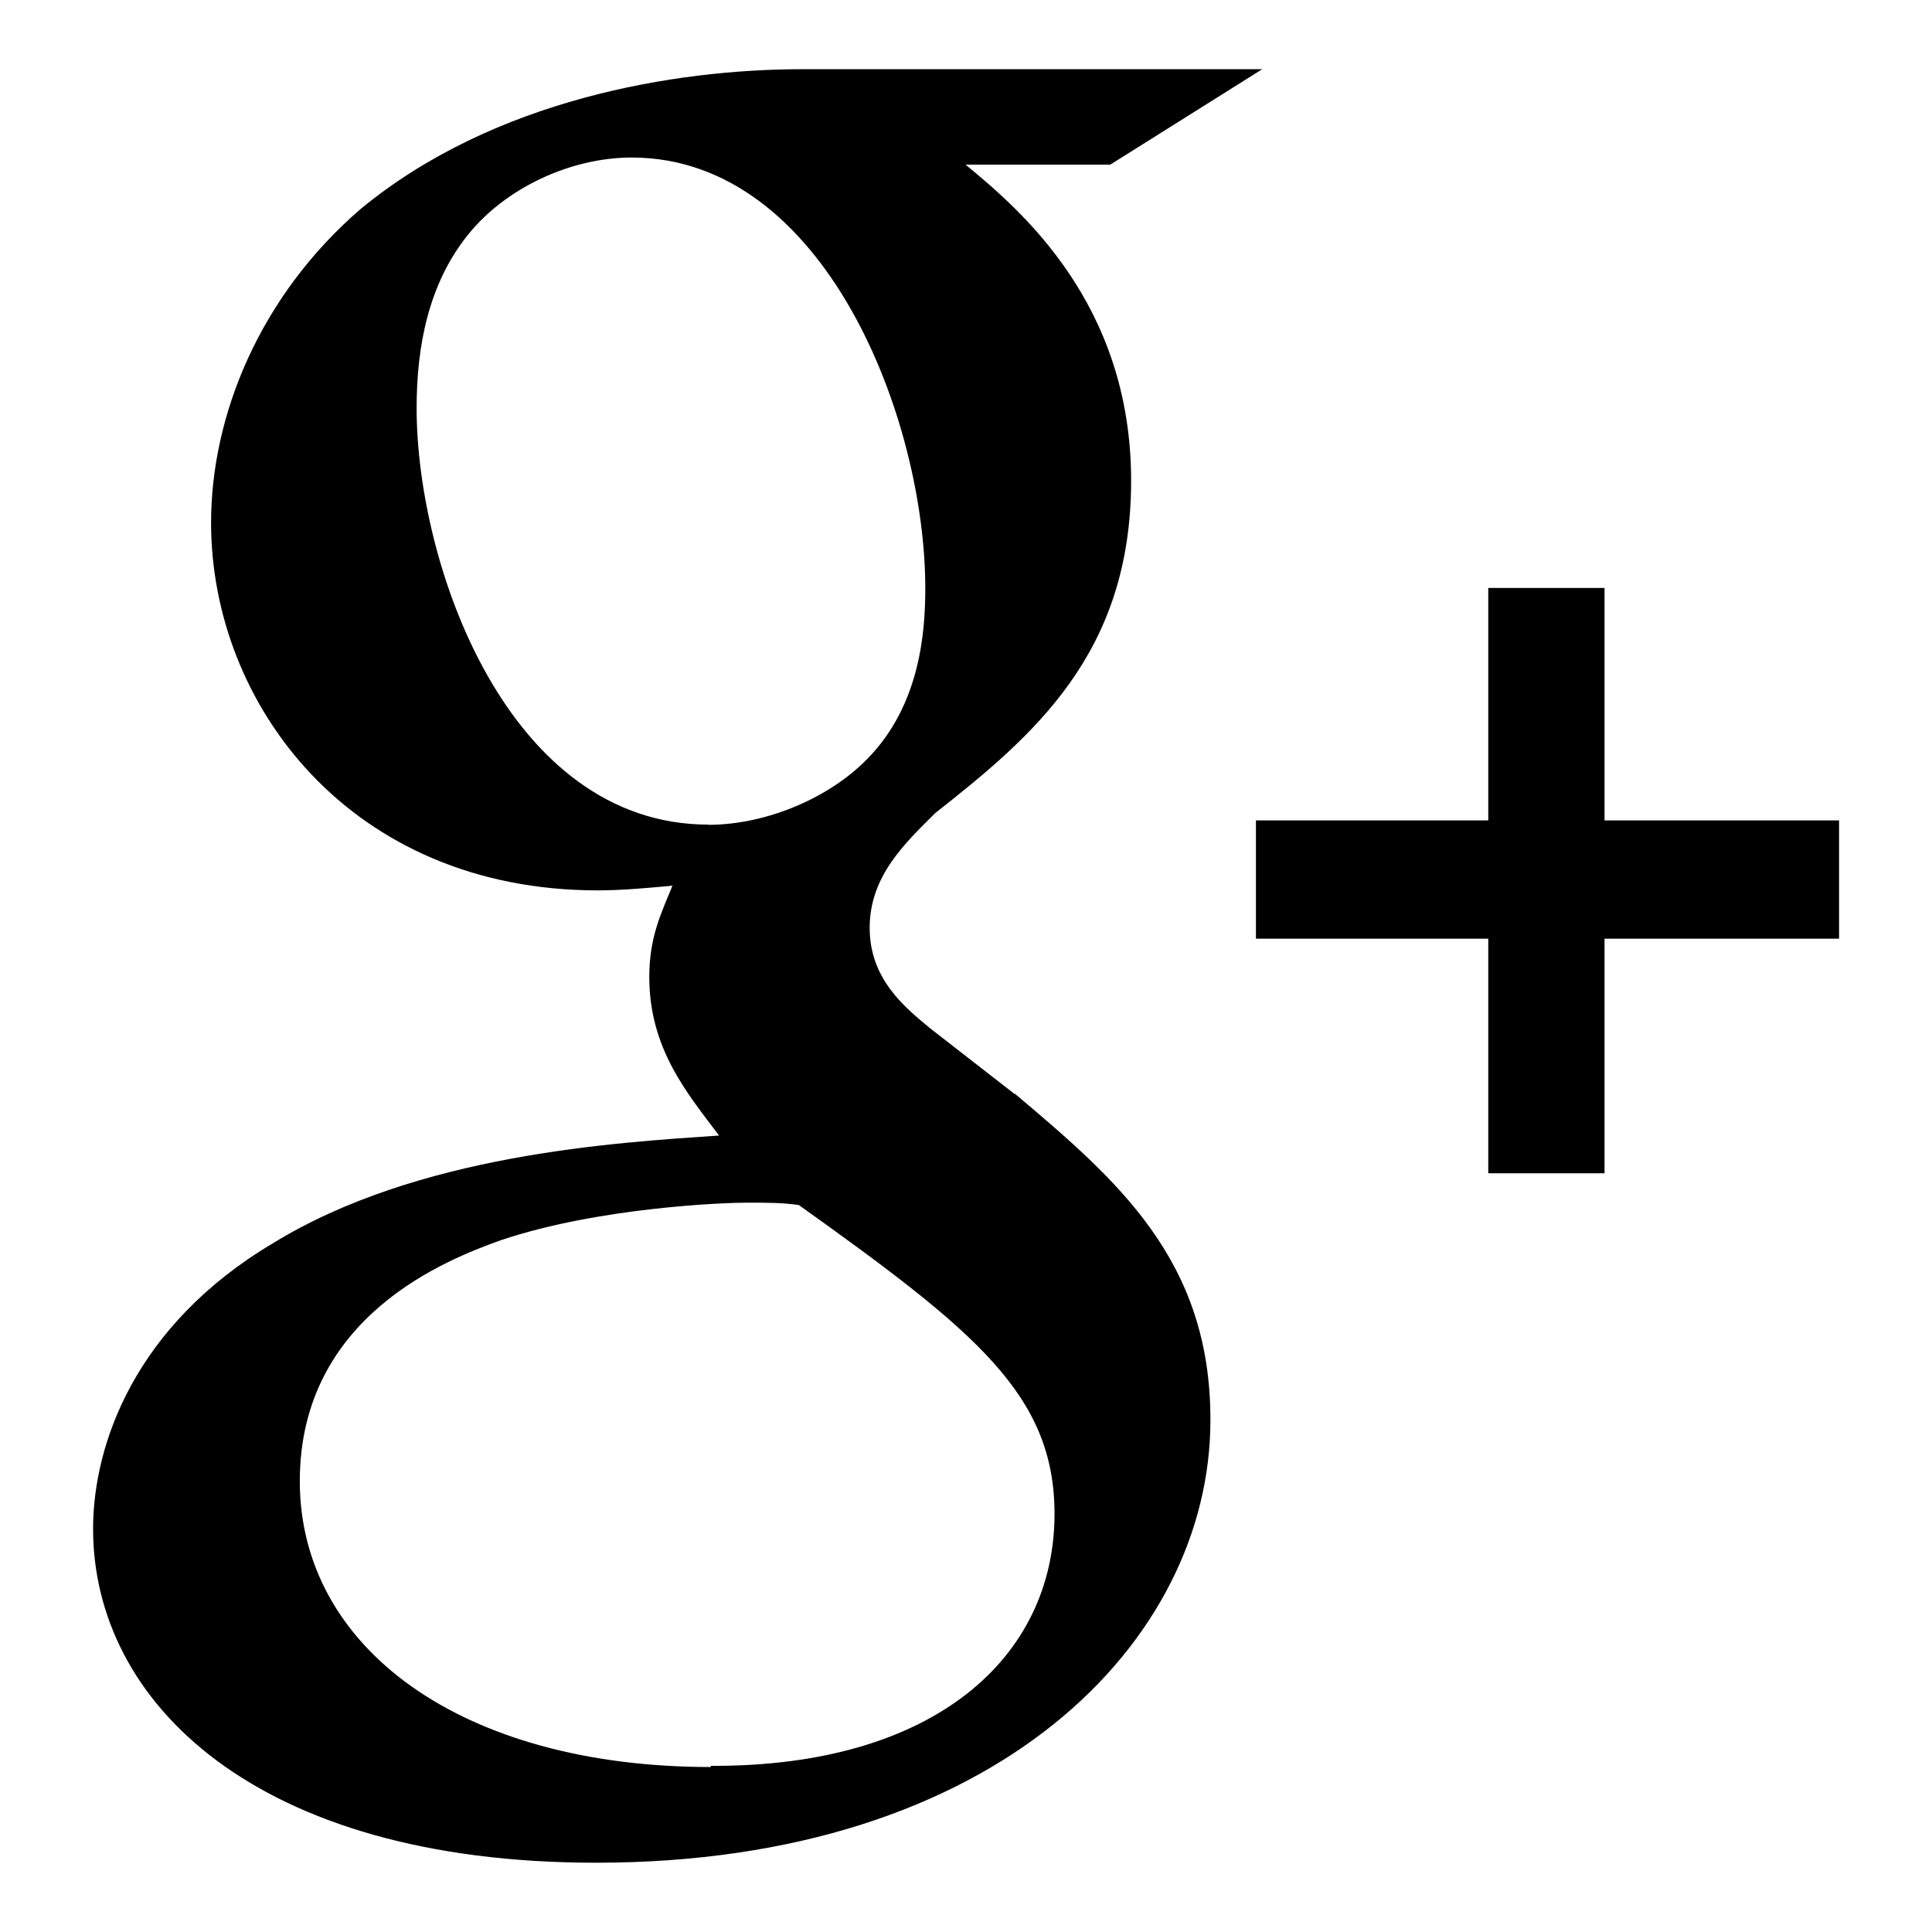
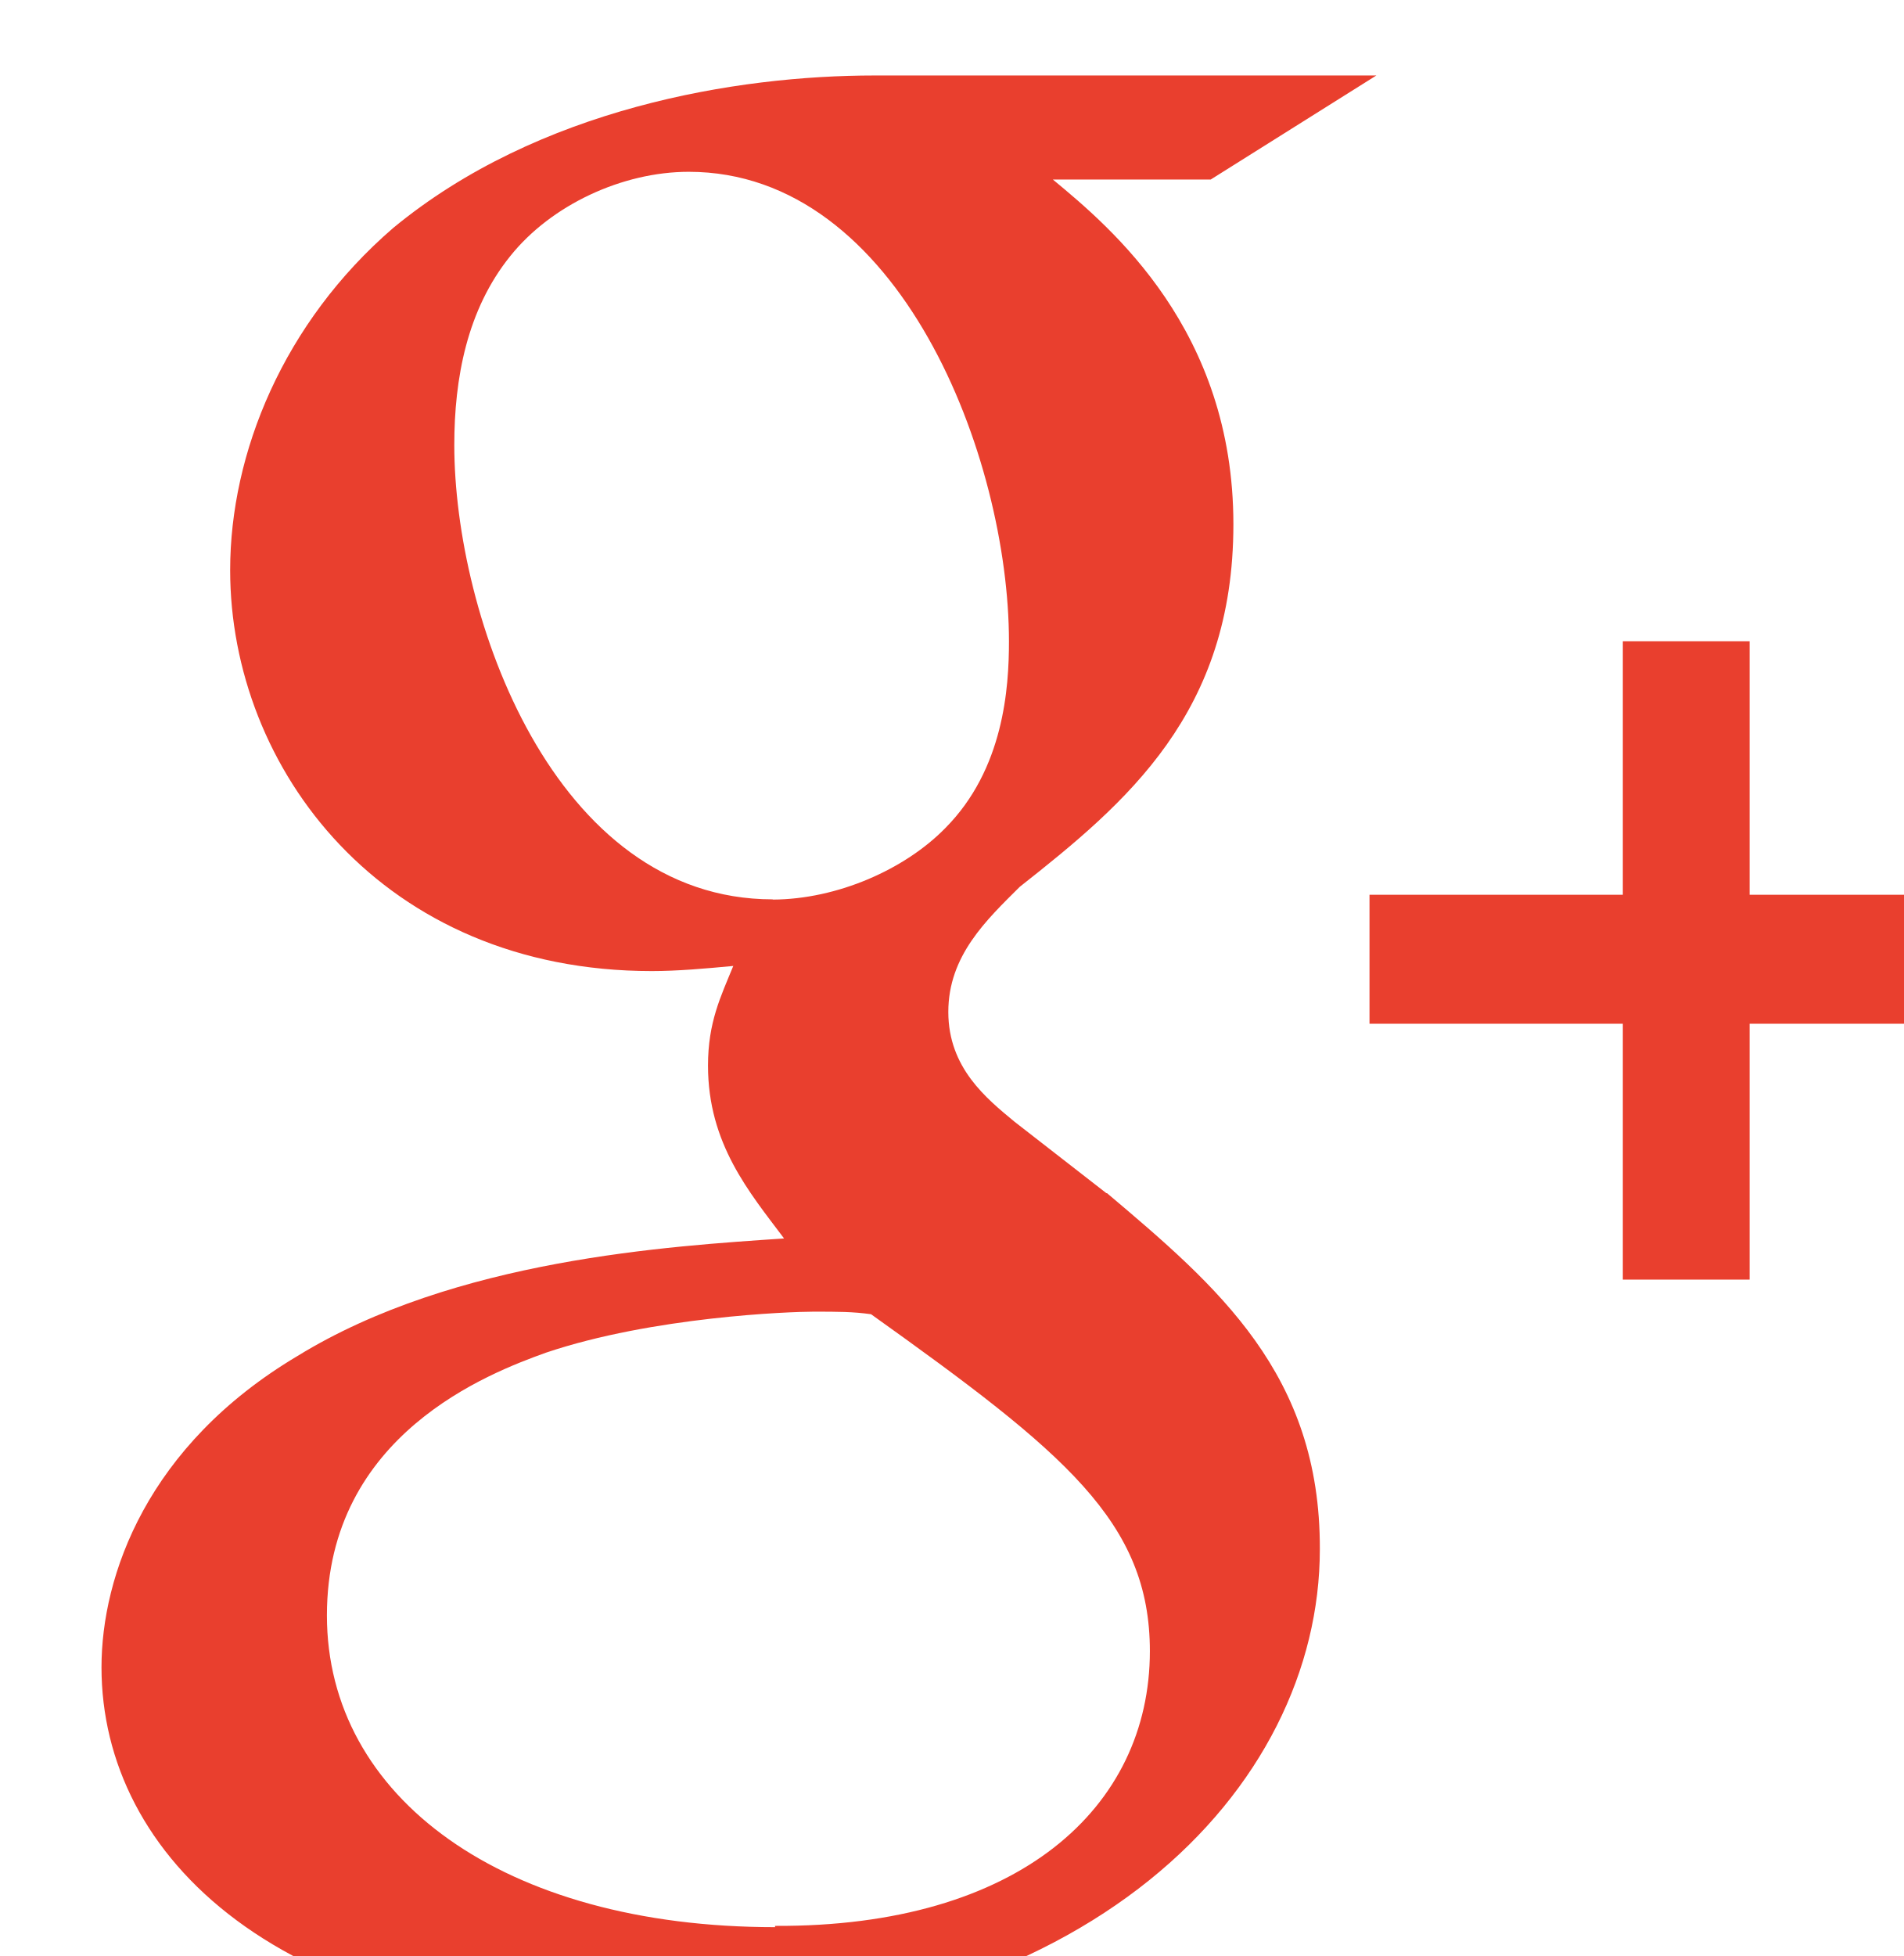
- <svg xmlns="http://www.w3.org/2000/svg" version="1.1" id="Layer_1" x="0px" y="0px" width="28px" height="28px" viewBox="0 0 28 28" enable-background="new 0 0 28 28" xml:space="preserve">
+ <svg xmlns="http://www.w3.org/2000/svg" version="1.1" id="Layer_1" x="0px" y="0px" xml:space="preserve">
  <g>
    <g>
-       <path d="M14.703,15.854l-1.219-0.948c-0.372-0.308-0.88-0.715-0.88-1.459c0-0.748,0.508-1.223,0.95-1.663    c1.42-1.119,2.839-2.309,2.839-4.817c0-2.58-1.621-3.937-2.399-4.581h2.097l2.202-1.383h-6.67c-1.83,0-4.467,0.433-6.398,2.027    C3.768,4.287,3.059,6.018,3.059,7.576c0,2.634,2.022,5.328,5.604,5.328c0.339,0,0.71-0.033,1.083-0.068    c-0.167,0.408-0.336,0.748-0.336,1.324c0,1.04,0.551,1.685,1.011,2.297c-1.524,0.104-4.37,0.273-6.467,1.562    c-1.998,1.188-2.605,2.916-2.605,4.137c0,2.512,2.358,4.84,7.289,4.84c5.822,0,8.904-3.223,8.904-6.41    c0.008-2.327-1.359-3.489-2.829-4.731H14.703z M10.269,11.951c-2.912,0-4.231-3.765-4.231-6.037c0-0.884,0.168-1.797,0.744-2.511    c0.543-0.679,1.489-1.12,2.372-1.12c2.807,0,4.256,3.798,4.256,6.242c0,0.612-0.067,1.694-0.845,2.478    c-0.537,0.55-1.438,0.948-2.295,0.951V11.951z M10.302,25.609c-3.621,0-5.957-1.732-5.957-4.142c0-2.408,2.165-3.223,2.911-3.492    c1.421-0.479,3.25-0.545,3.555-0.545c0.338,0,0.52,0,0.766,0.034c2.574,1.838,3.706,2.757,3.706,4.479    c-0.002,2.073-1.736,3.665-4.982,3.649L10.302,25.609z" />
-       <polygon points="23.254,11.89 23.254,8.521 21.569,8.521 21.569,11.89 18.202,11.89 18.202,13.604 21.569,13.604 21.569,17.004     23.254,17.004 23.254,13.604 26.653,13.604 26.653,11.89   " />
+       <path d="M14.703,15.854l-1.219-0.948c-0.372-0.308-0.88-0.715-0.88-1.459c0-0.748,0.508-1.223,0.95-1.663    c1.42-1.119,2.839-2.309,2.839-4.817c0-2.58-1.621-3.937-2.399-4.581h2.097l2.202-1.383h-6.67c-1.83,0-4.467,0.433-6.398,2.027    C3.768,4.287,3.059,6.018,3.059,7.576c0,2.634,2.022,5.328,5.604,5.328c0.339,0,0.71-0.033,1.083-0.068    c-0.167,0.408-0.336,0.748-0.336,1.324c0,1.04,0.551,1.685,1.011,2.297c-1.524,0.104-4.37,0.273-6.467,1.562    c-1.998,1.188-2.605,2.916-2.605,4.137c0,2.512,2.358,4.84,7.289,4.84c5.822,0,8.904-3.223,8.904-6.41    c0.008-2.327-1.359-3.489-2.829-4.731H14.703z M10.269,11.951c-2.912,0-4.231-3.765-4.231-6.037c0-0.884,0.168-1.797,0.744-2.511    c0.543-0.679,1.489-1.12,2.372-1.12c2.807,0,4.256,3.798,4.256,6.242c0,0.612-0.067,1.694-0.845,2.478    c-0.537,0.55-1.438,0.948-2.295,0.951V11.951z M10.302,25.609c-3.621,0-5.957-1.732-5.957-4.142c0-2.408,2.165-3.223,2.911-3.492    c1.421-0.479,3.25-0.545,3.555-0.545c0.338,0,0.52,0,0.766,0.034c2.574,1.838,3.706,2.757,3.706,4.479    c-0.002,2.073-1.736,3.665-4.982,3.649L10.302,25.609z" fill="#E93F2E" />
+       <polygon points="23.254,11.89 23.254,8.521 21.569,8.521 21.569,11.89 18.202,11.89 18.202,13.604 21.569,13.604 21.569,17.004     23.254,17.004 23.254,13.604 26.653,13.604 26.653,11.89   " fill="#E93F2E" />
    </g>
  </g>
</svg>
